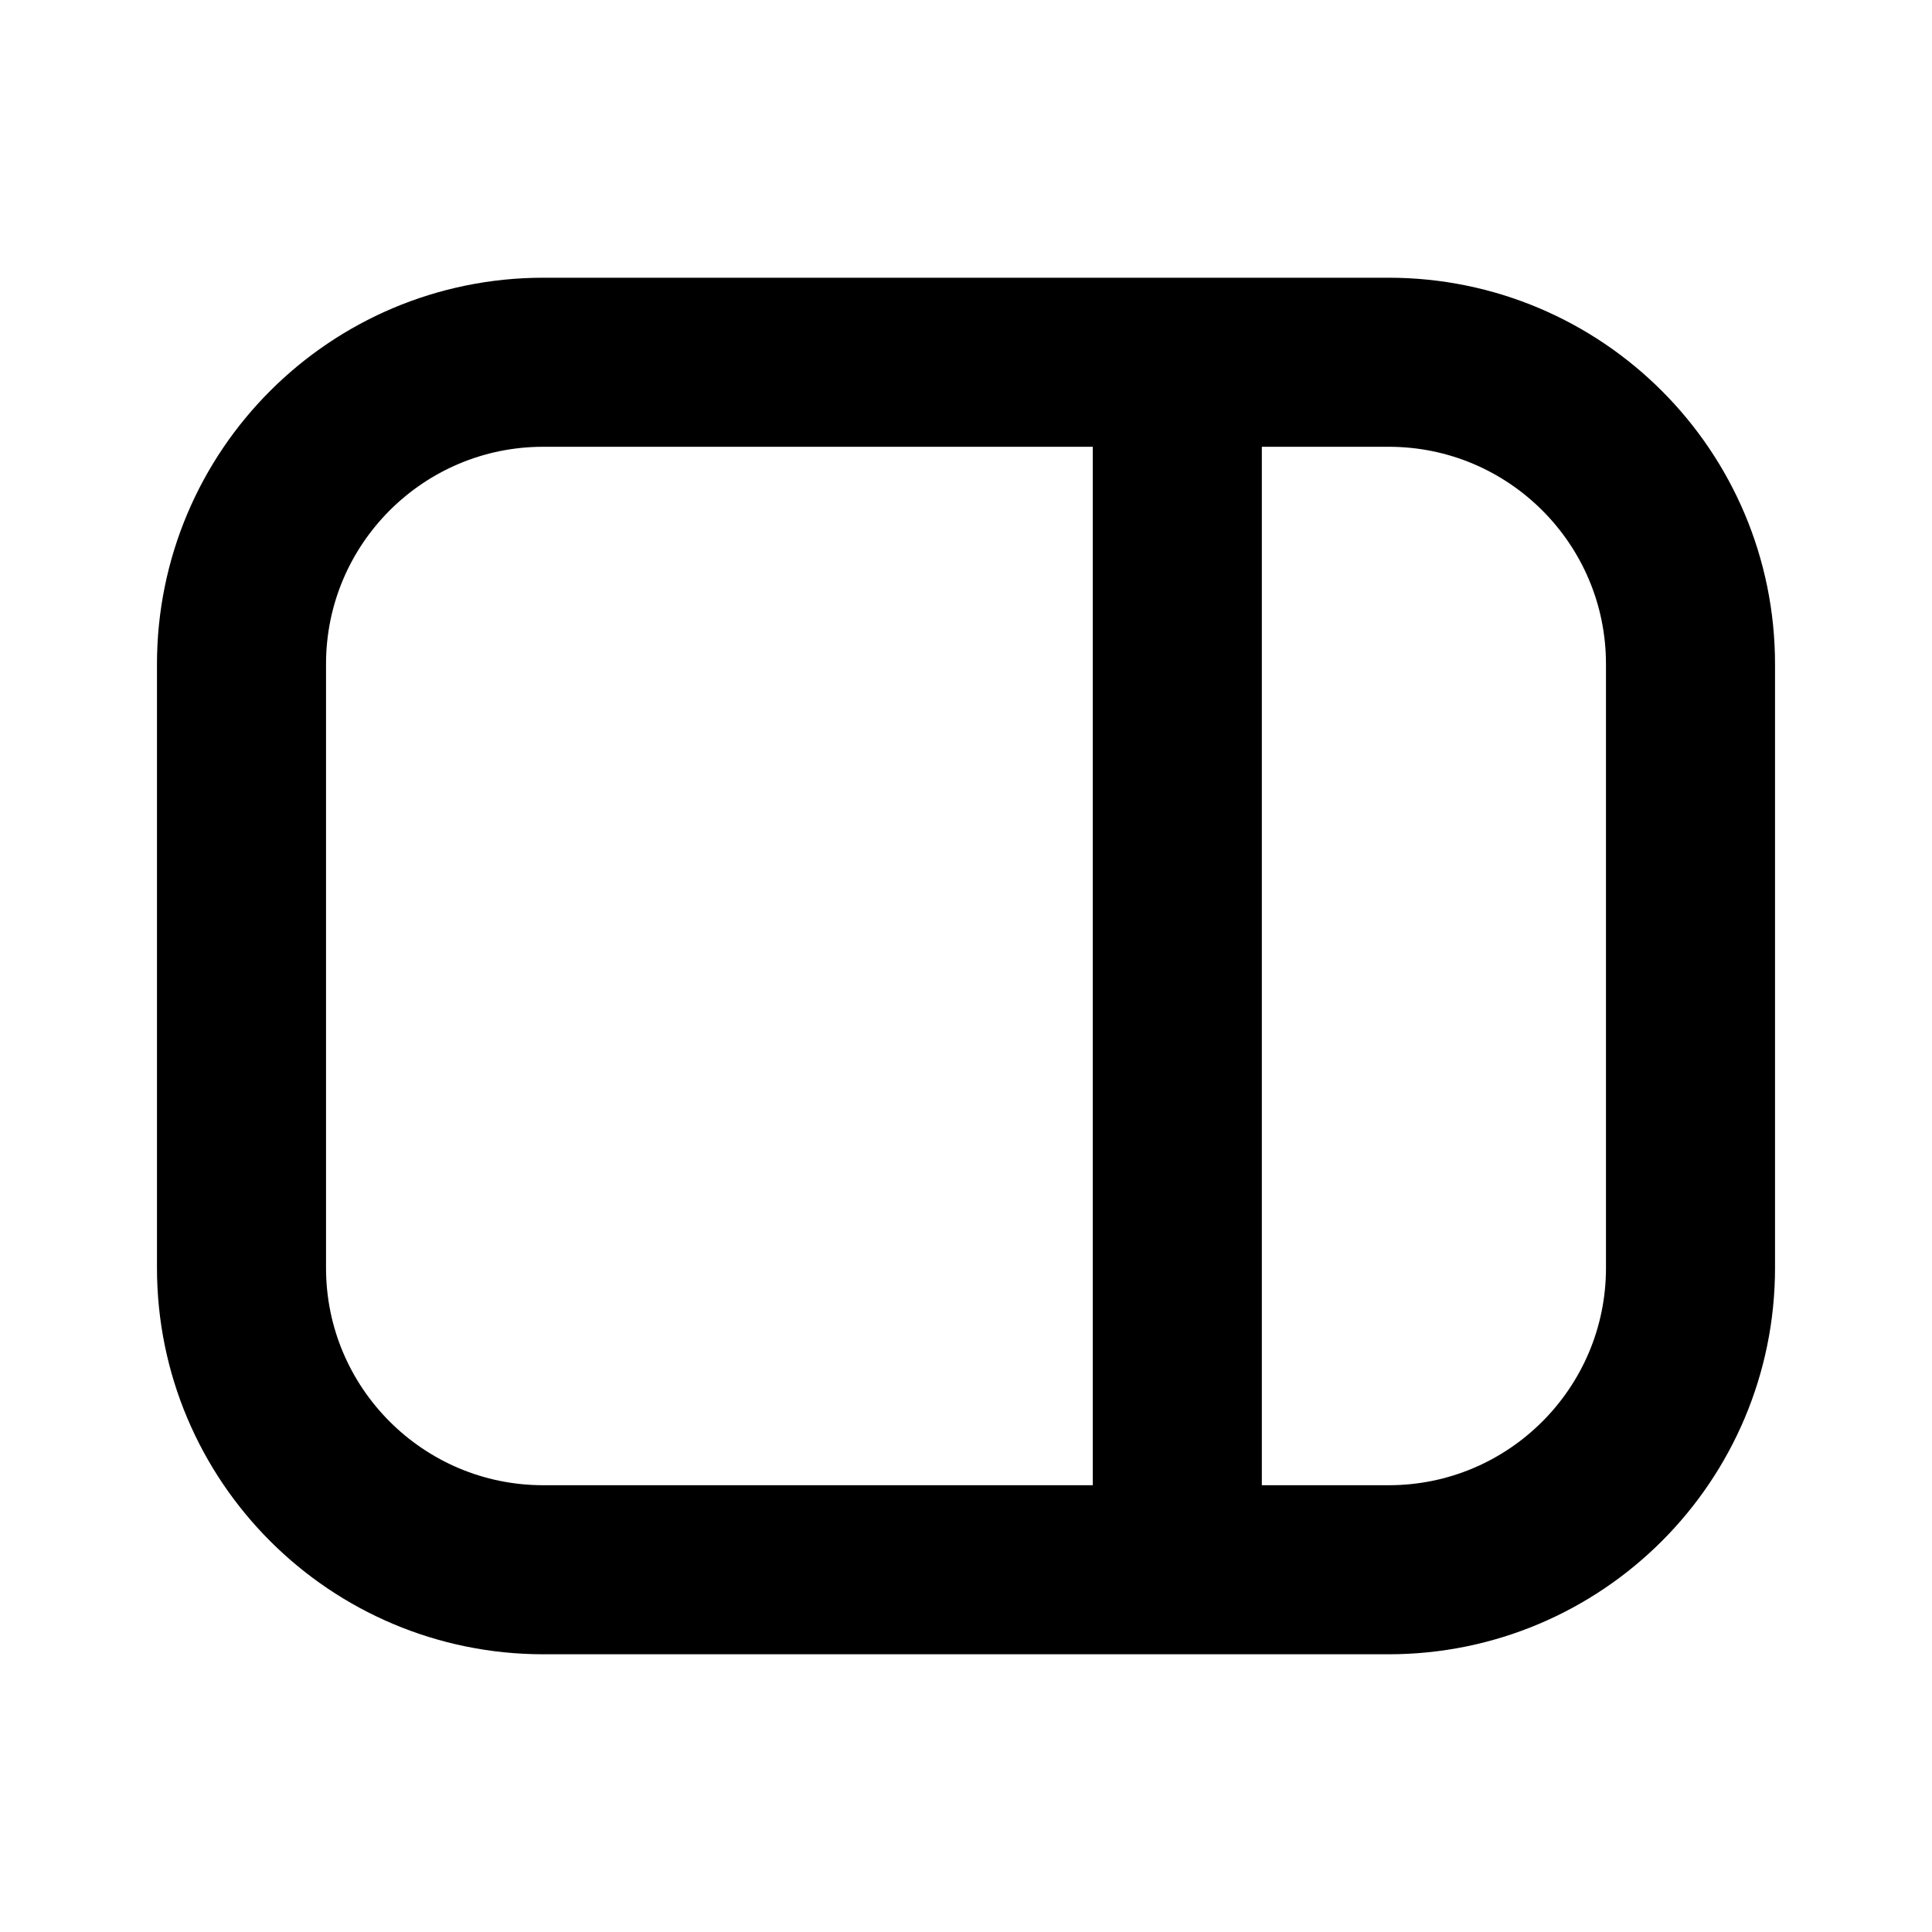
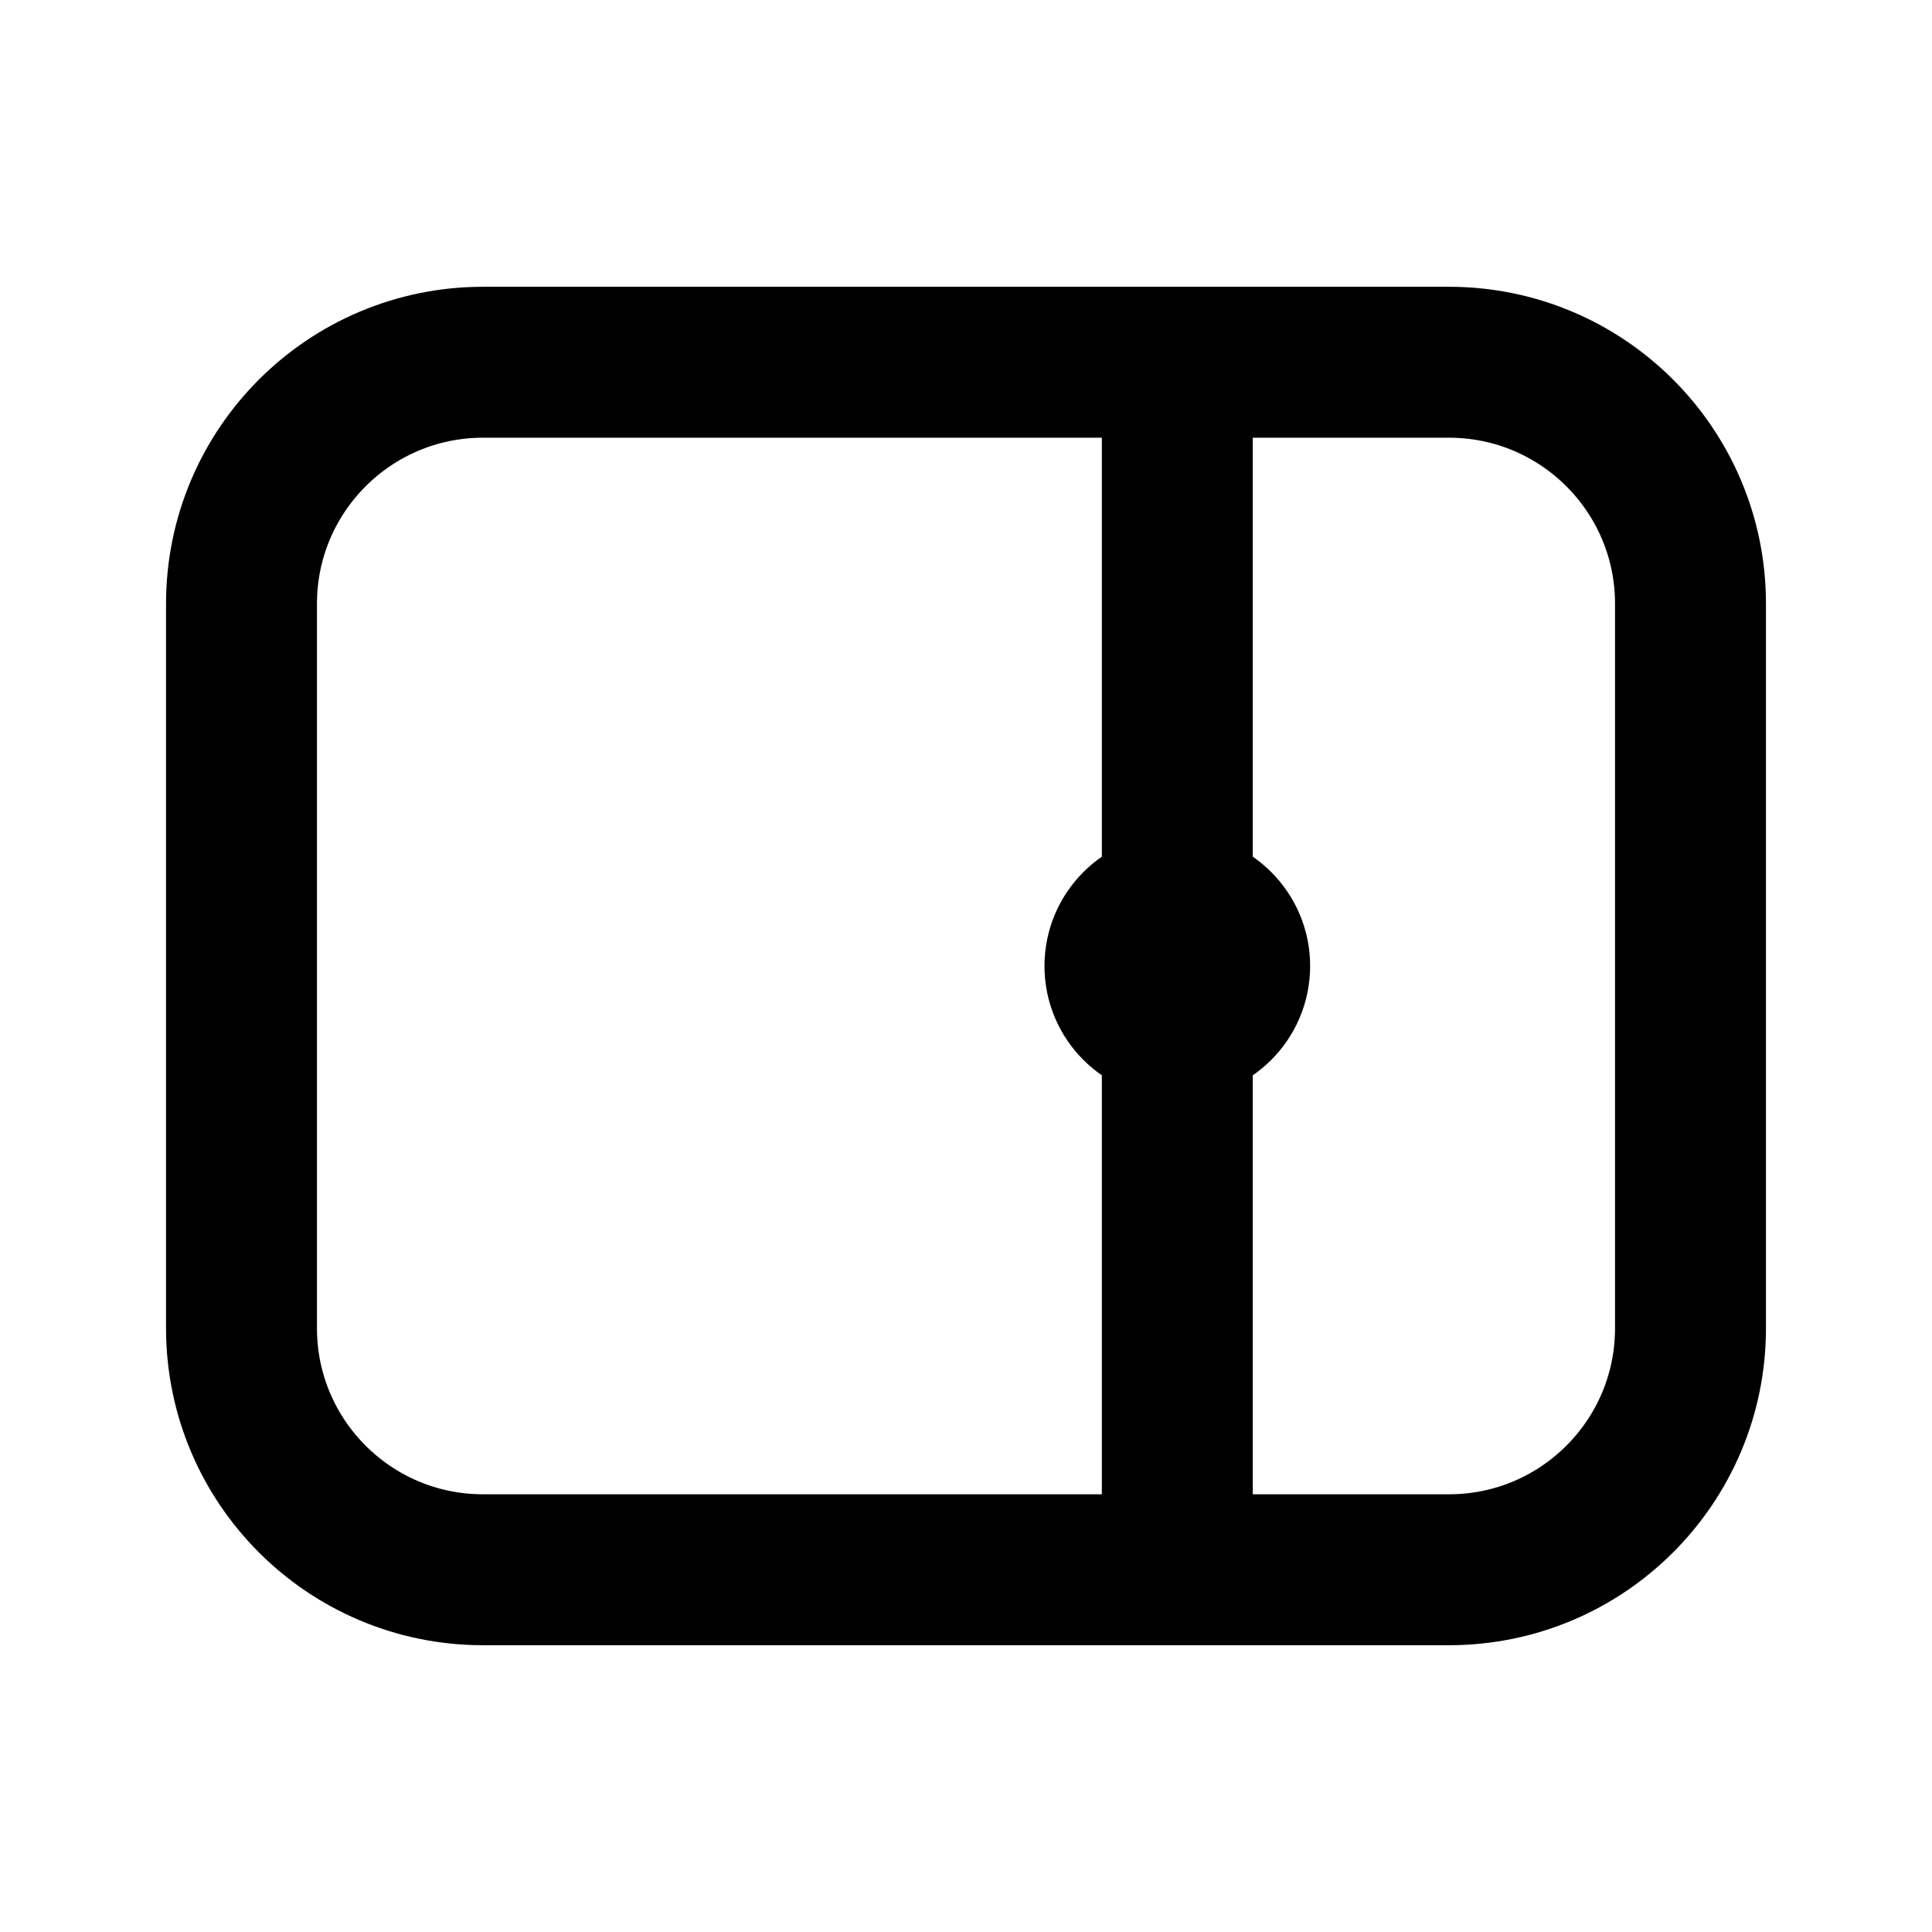
- <svg xmlns="http://www.w3.org/2000/svg" viewBox="0 0 16 16" fill="none" stroke="currentColor" stroke-width="1.4" stroke-linecap="round" stroke-linejoin="round">
-   <rect x="2" y="3" width="12" height="10" rx="2.5" />
+ <svg xmlns="http://www.w3.org/2000/svg" viewBox="0 0 16 16" fill="none" stroke="currentColor" stroke-width="1.25" stroke-linecap="round" stroke-linejoin="round">
+   <rect x="2" y="3" width="12" height="10" rx="2" />
  <path d="M9.75 3.5v9" />
+   <circle cx="9.75" cy="8" r="1.1" fill="currentColor" stroke="none" />
</svg>
